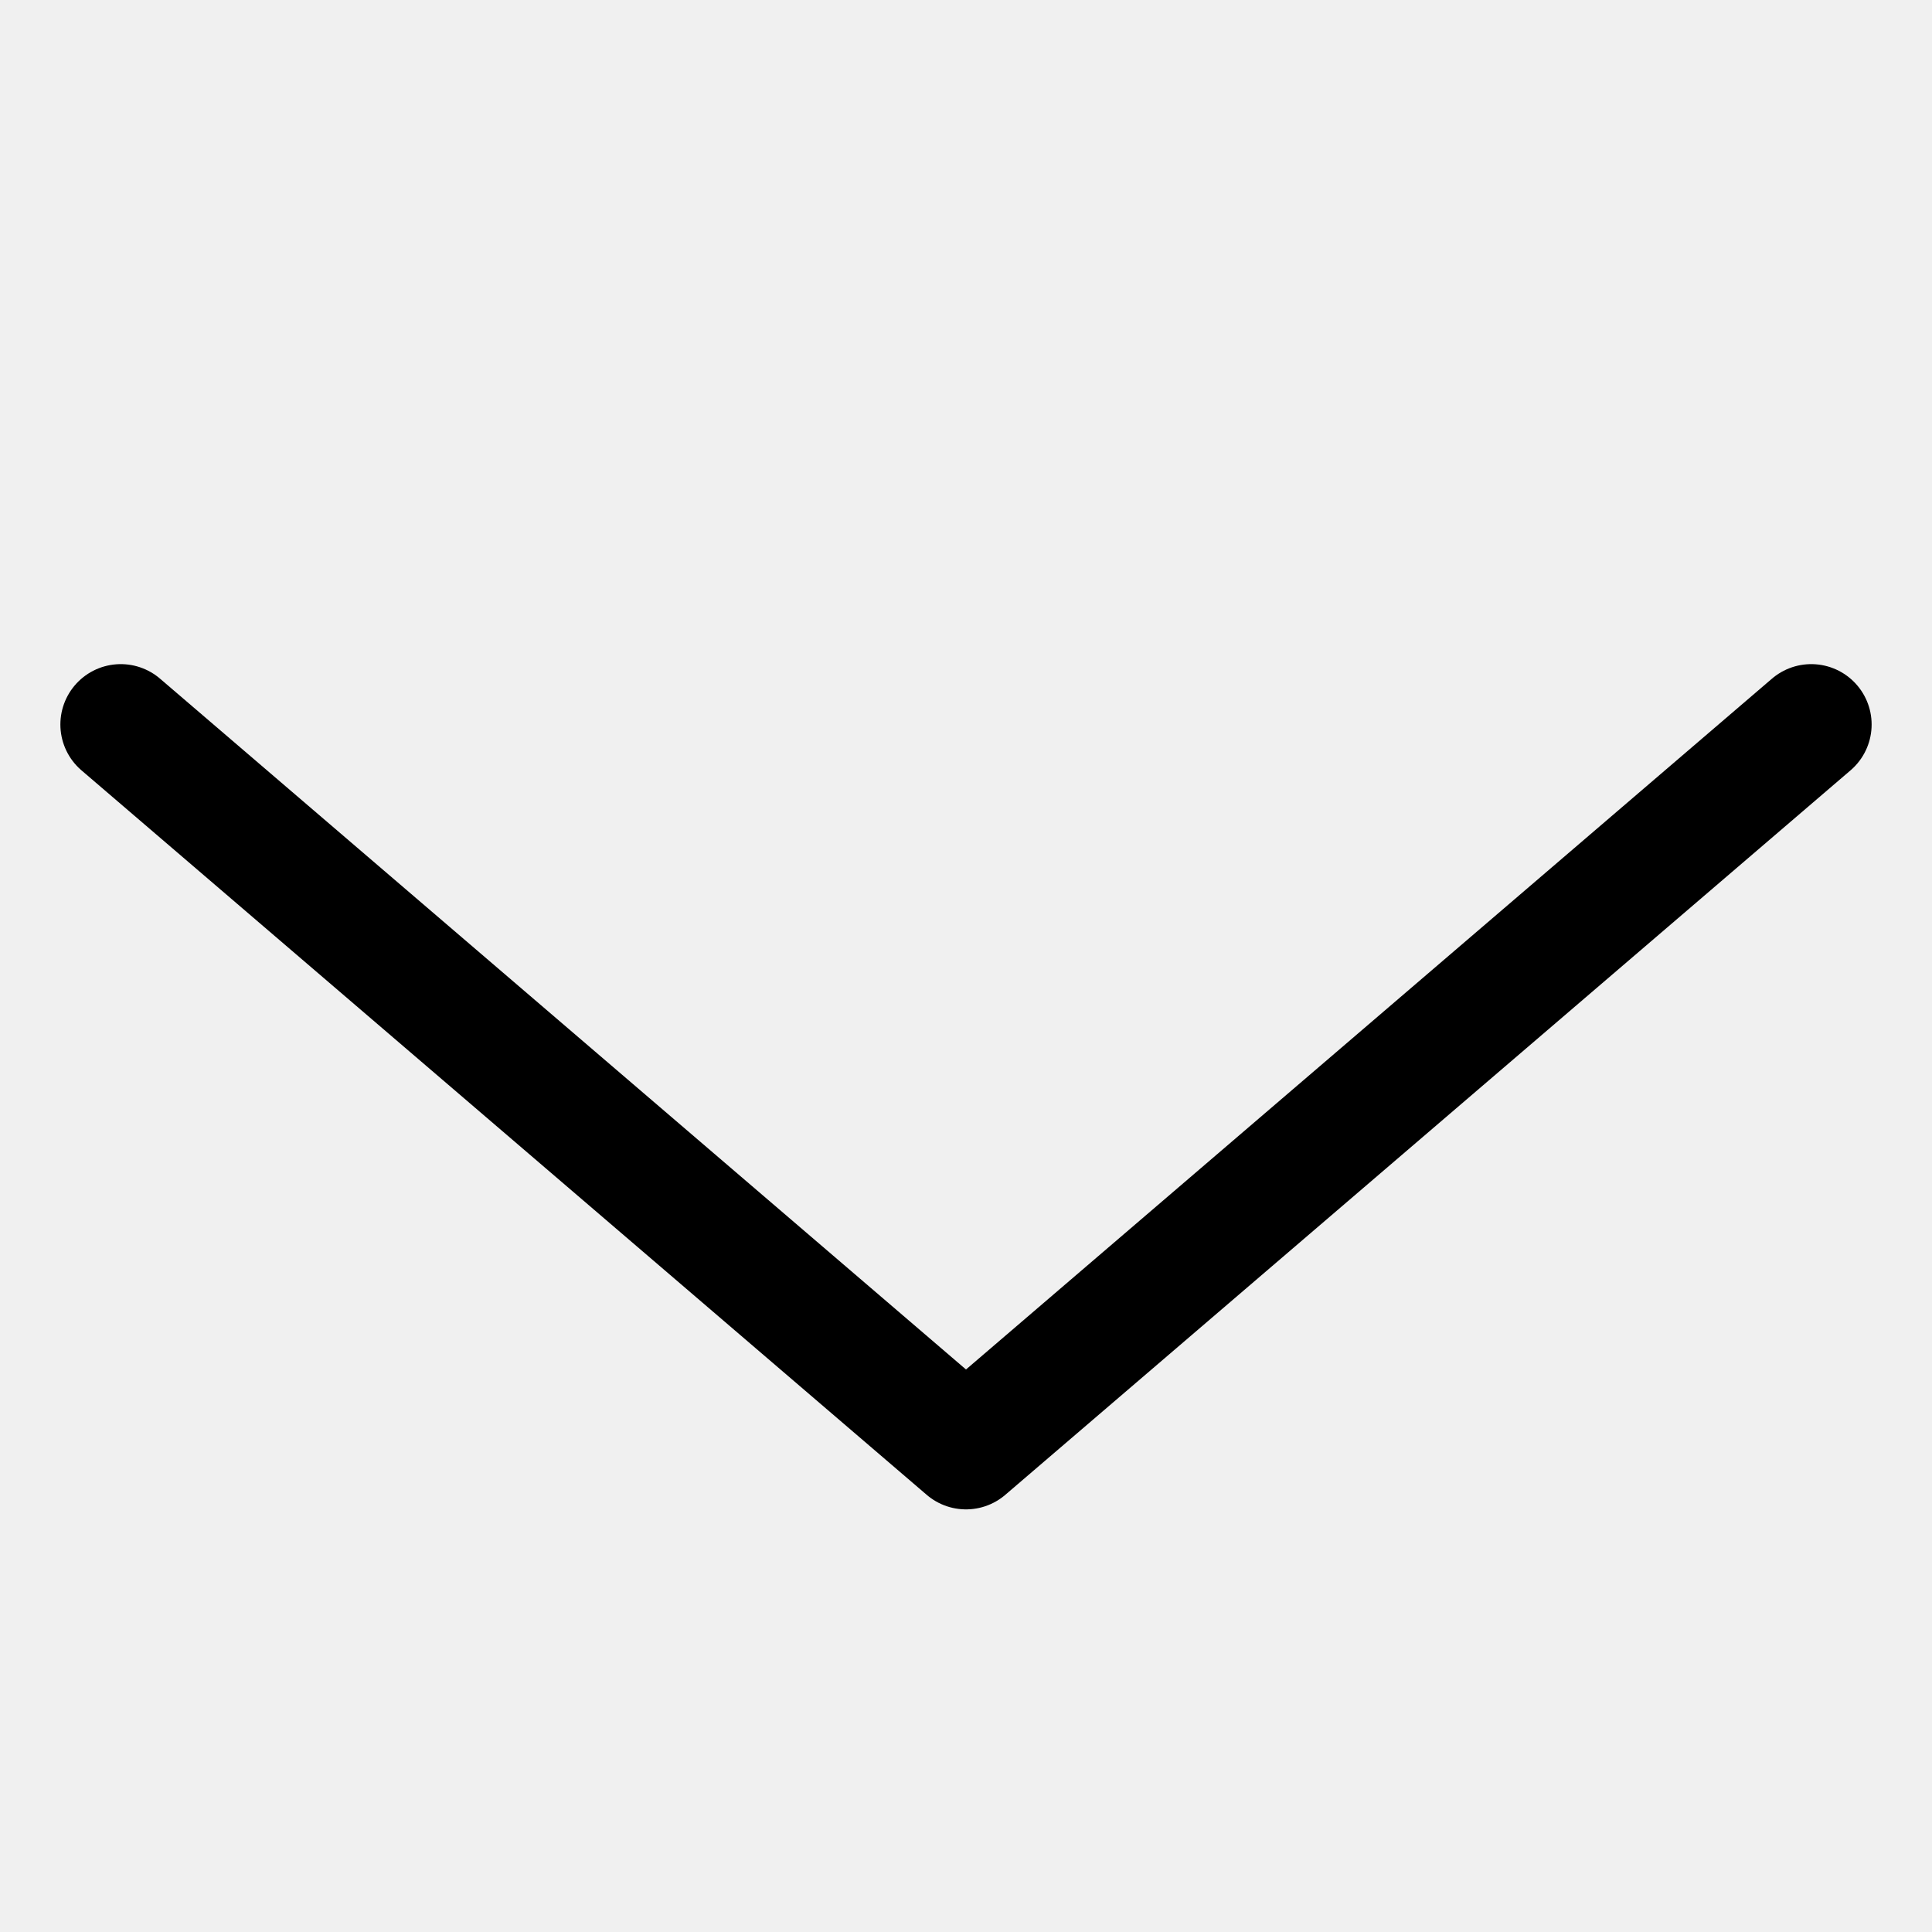
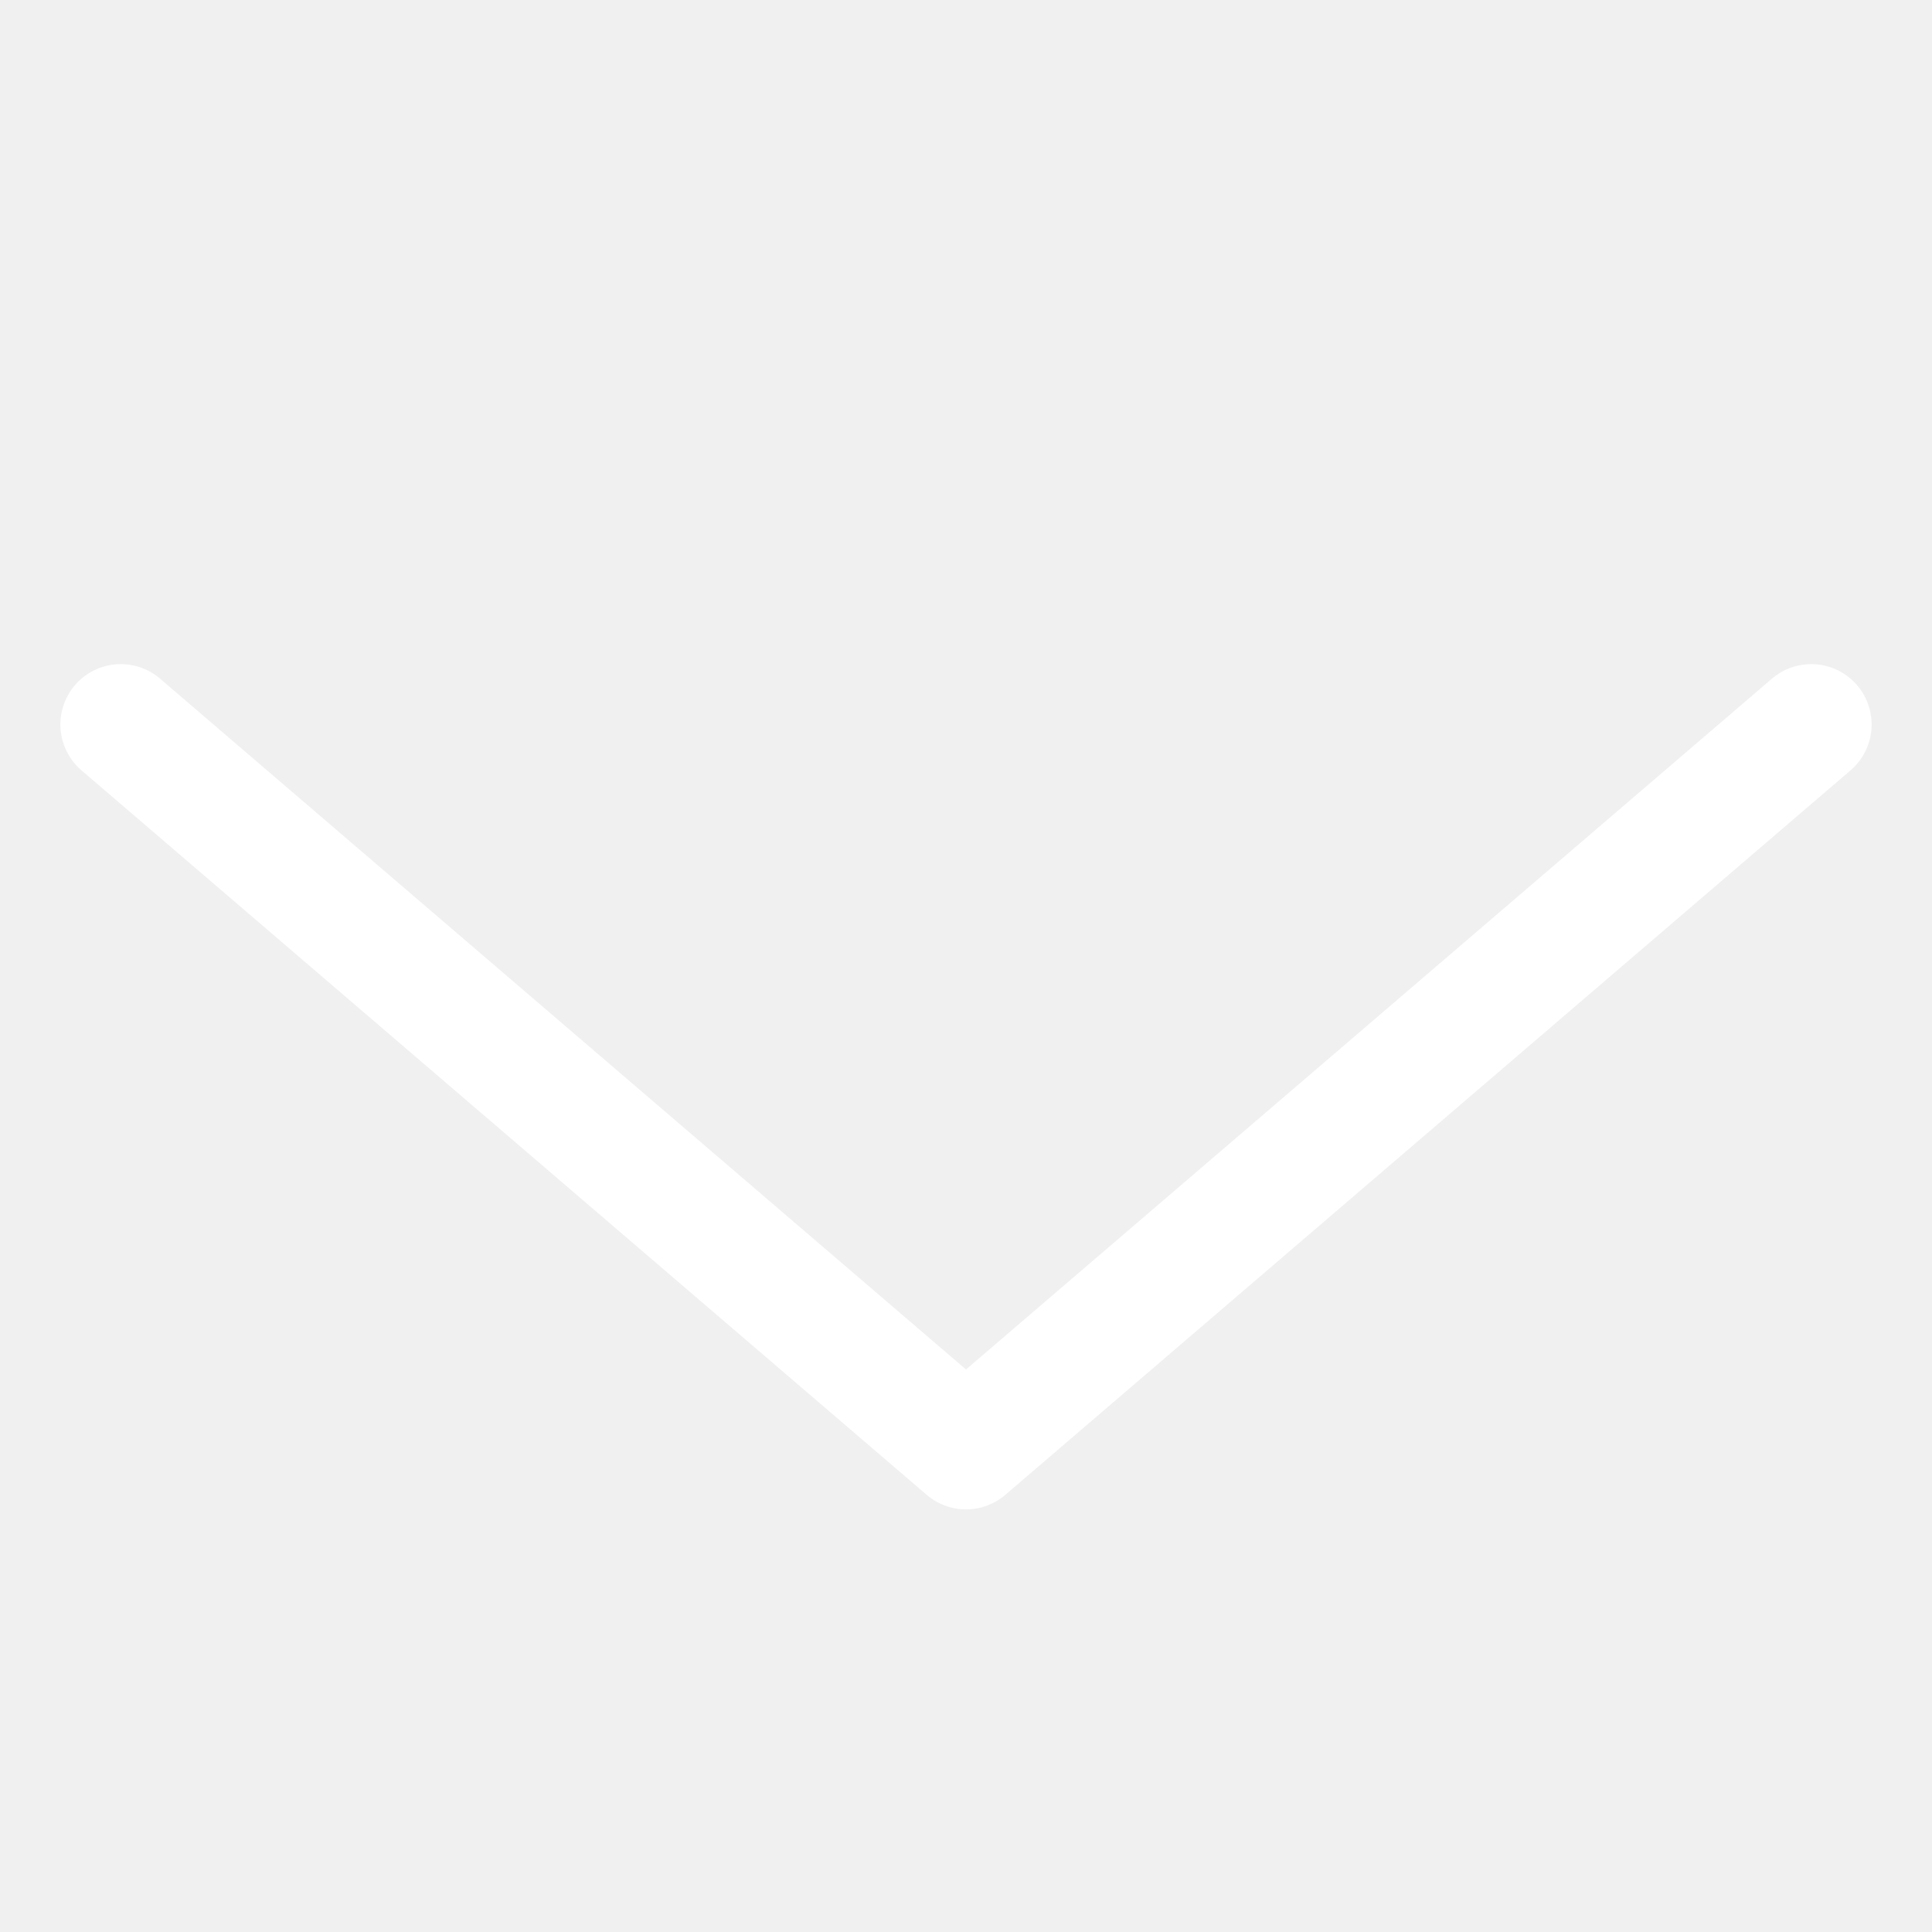
- <svg xmlns="http://www.w3.org/2000/svg" width="800px" height="800px" viewBox="0 0 32 32" id="i-chevron-bottom" fill="none" stroke="currentcolor" stroke-linecap="round" stroke-linejoin="round" stroke-width="2">
+ <svg xmlns="http://www.w3.org/2000/svg" width="800px" height="800px" viewBox="0 0 32 32" id="i-chevron-bottom" fill="none" stroke="#fff" stroke-linecap="round" stroke-linejoin="round" stroke-width="2">
  <path d="M30 12 L16 24 2 12" />
</svg>
